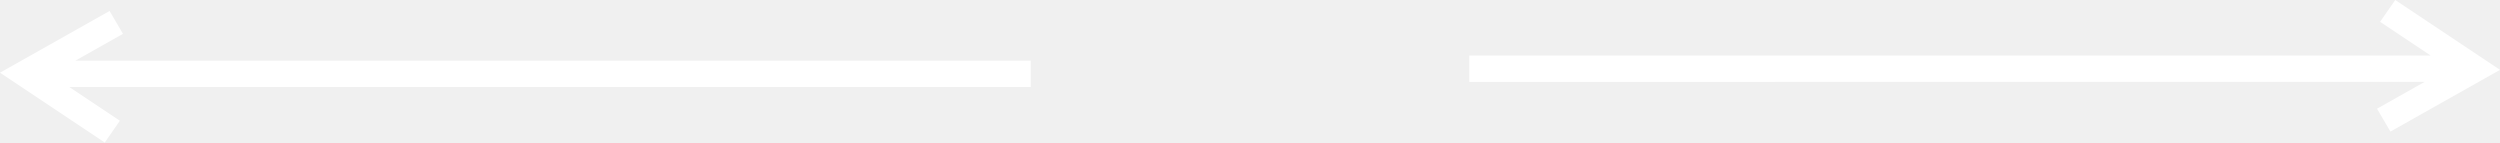
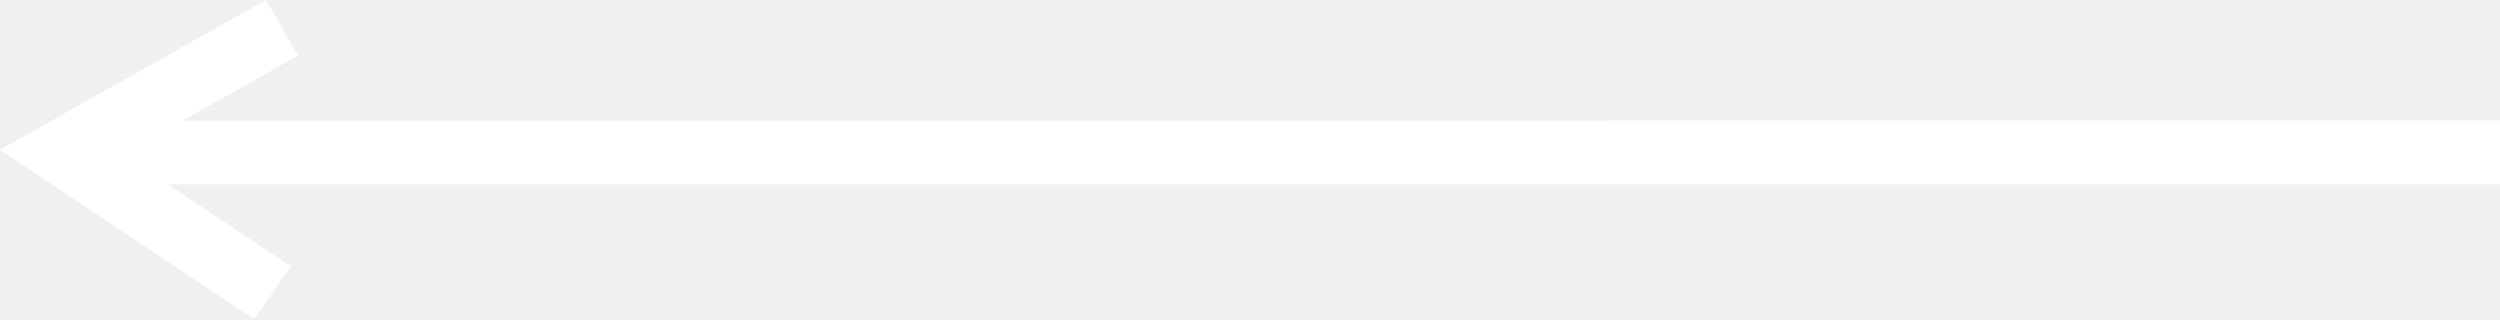
- <svg xmlns="http://www.w3.org/2000/svg" width="228" height="13" viewBox="0 0 228 13" fill="none">
-   <path d="M217.066 1.989L221.677 5.063L134 5.065V7.47L221.127 7.468L216.784 9.915L218.006 12L228 6.37L218.446 0L217.066 1.989Z" fill="white" />
-   <path d="M10.934 11.011L6.323 7.937L94 7.935V5.53L6.873 5.532L11.216 3.085L9.994 1L0 6.63L9.554 13L10.934 11.011Z" fill="white" />
+ <svg xmlns="http://www.w3.org/2000/svg" width="94" height="12" viewBox="0 0 94 12" fill="none">
+   <path d="M10.934 10.011L6.323 6.937L94 6.935V4.53L6.873 4.532L11.216 2.085L9.994 0L0 5.63L9.554 12L10.934 10.011Z" fill="white" />
</svg>
